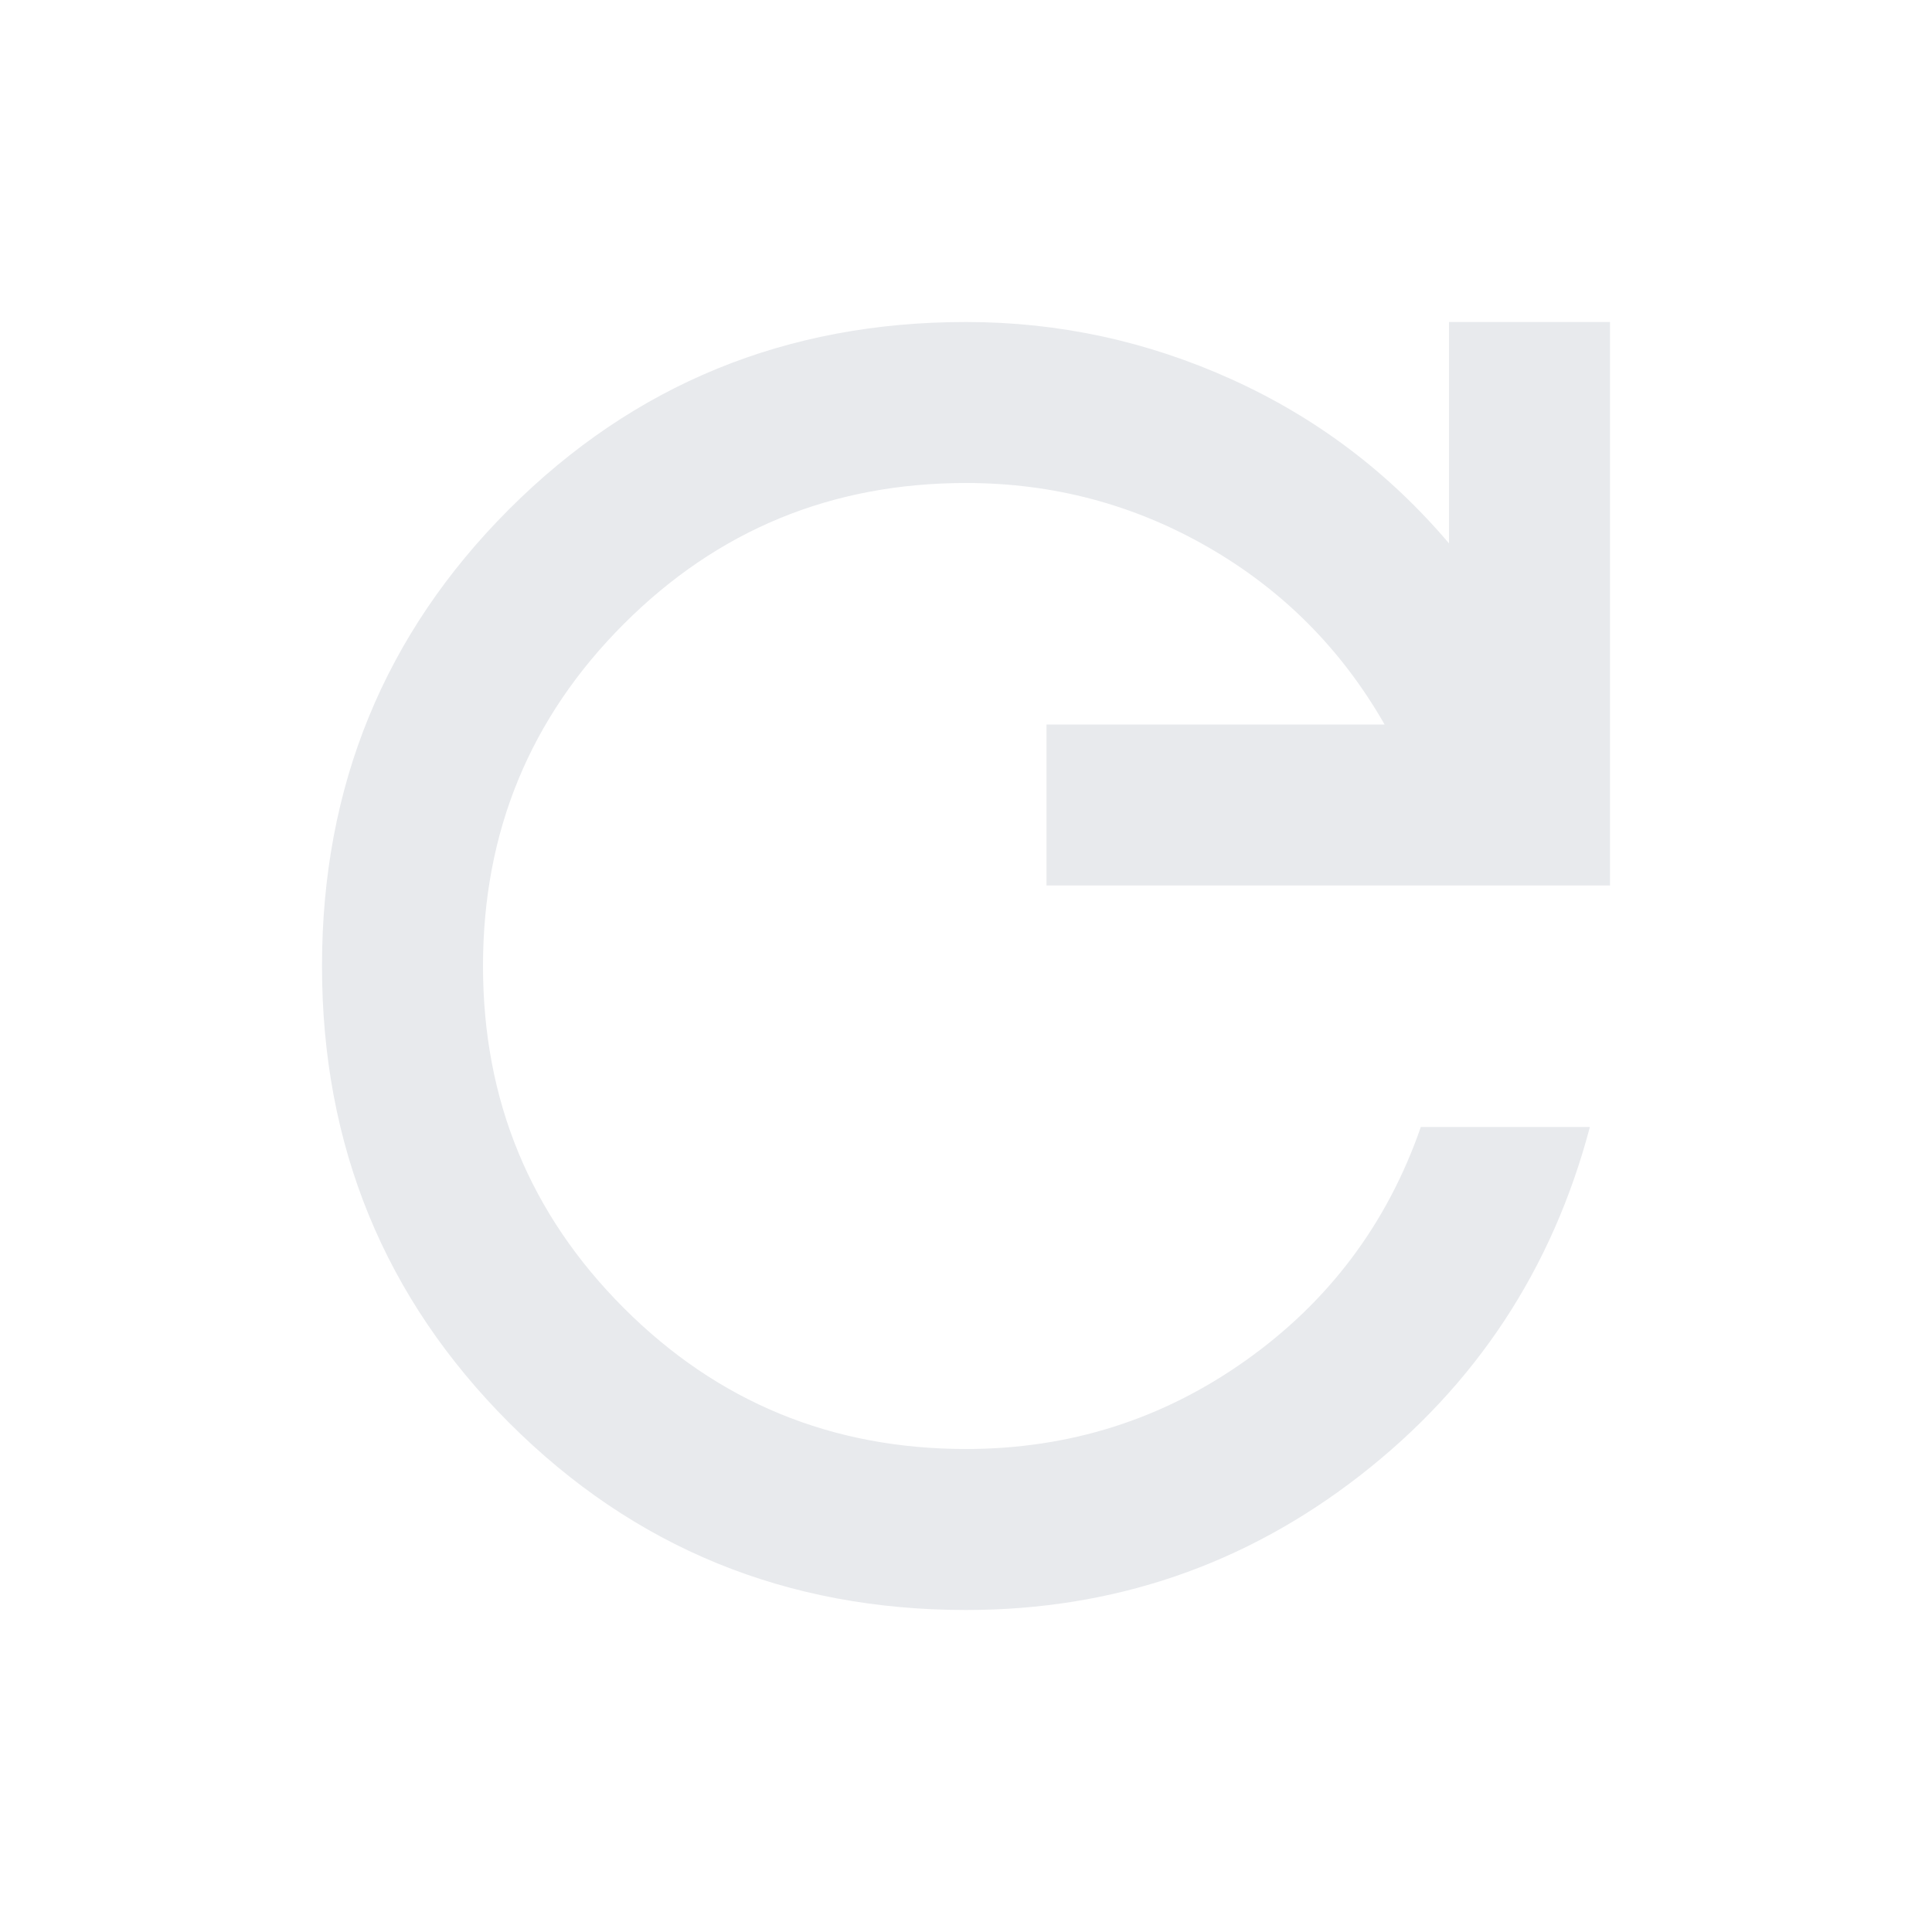
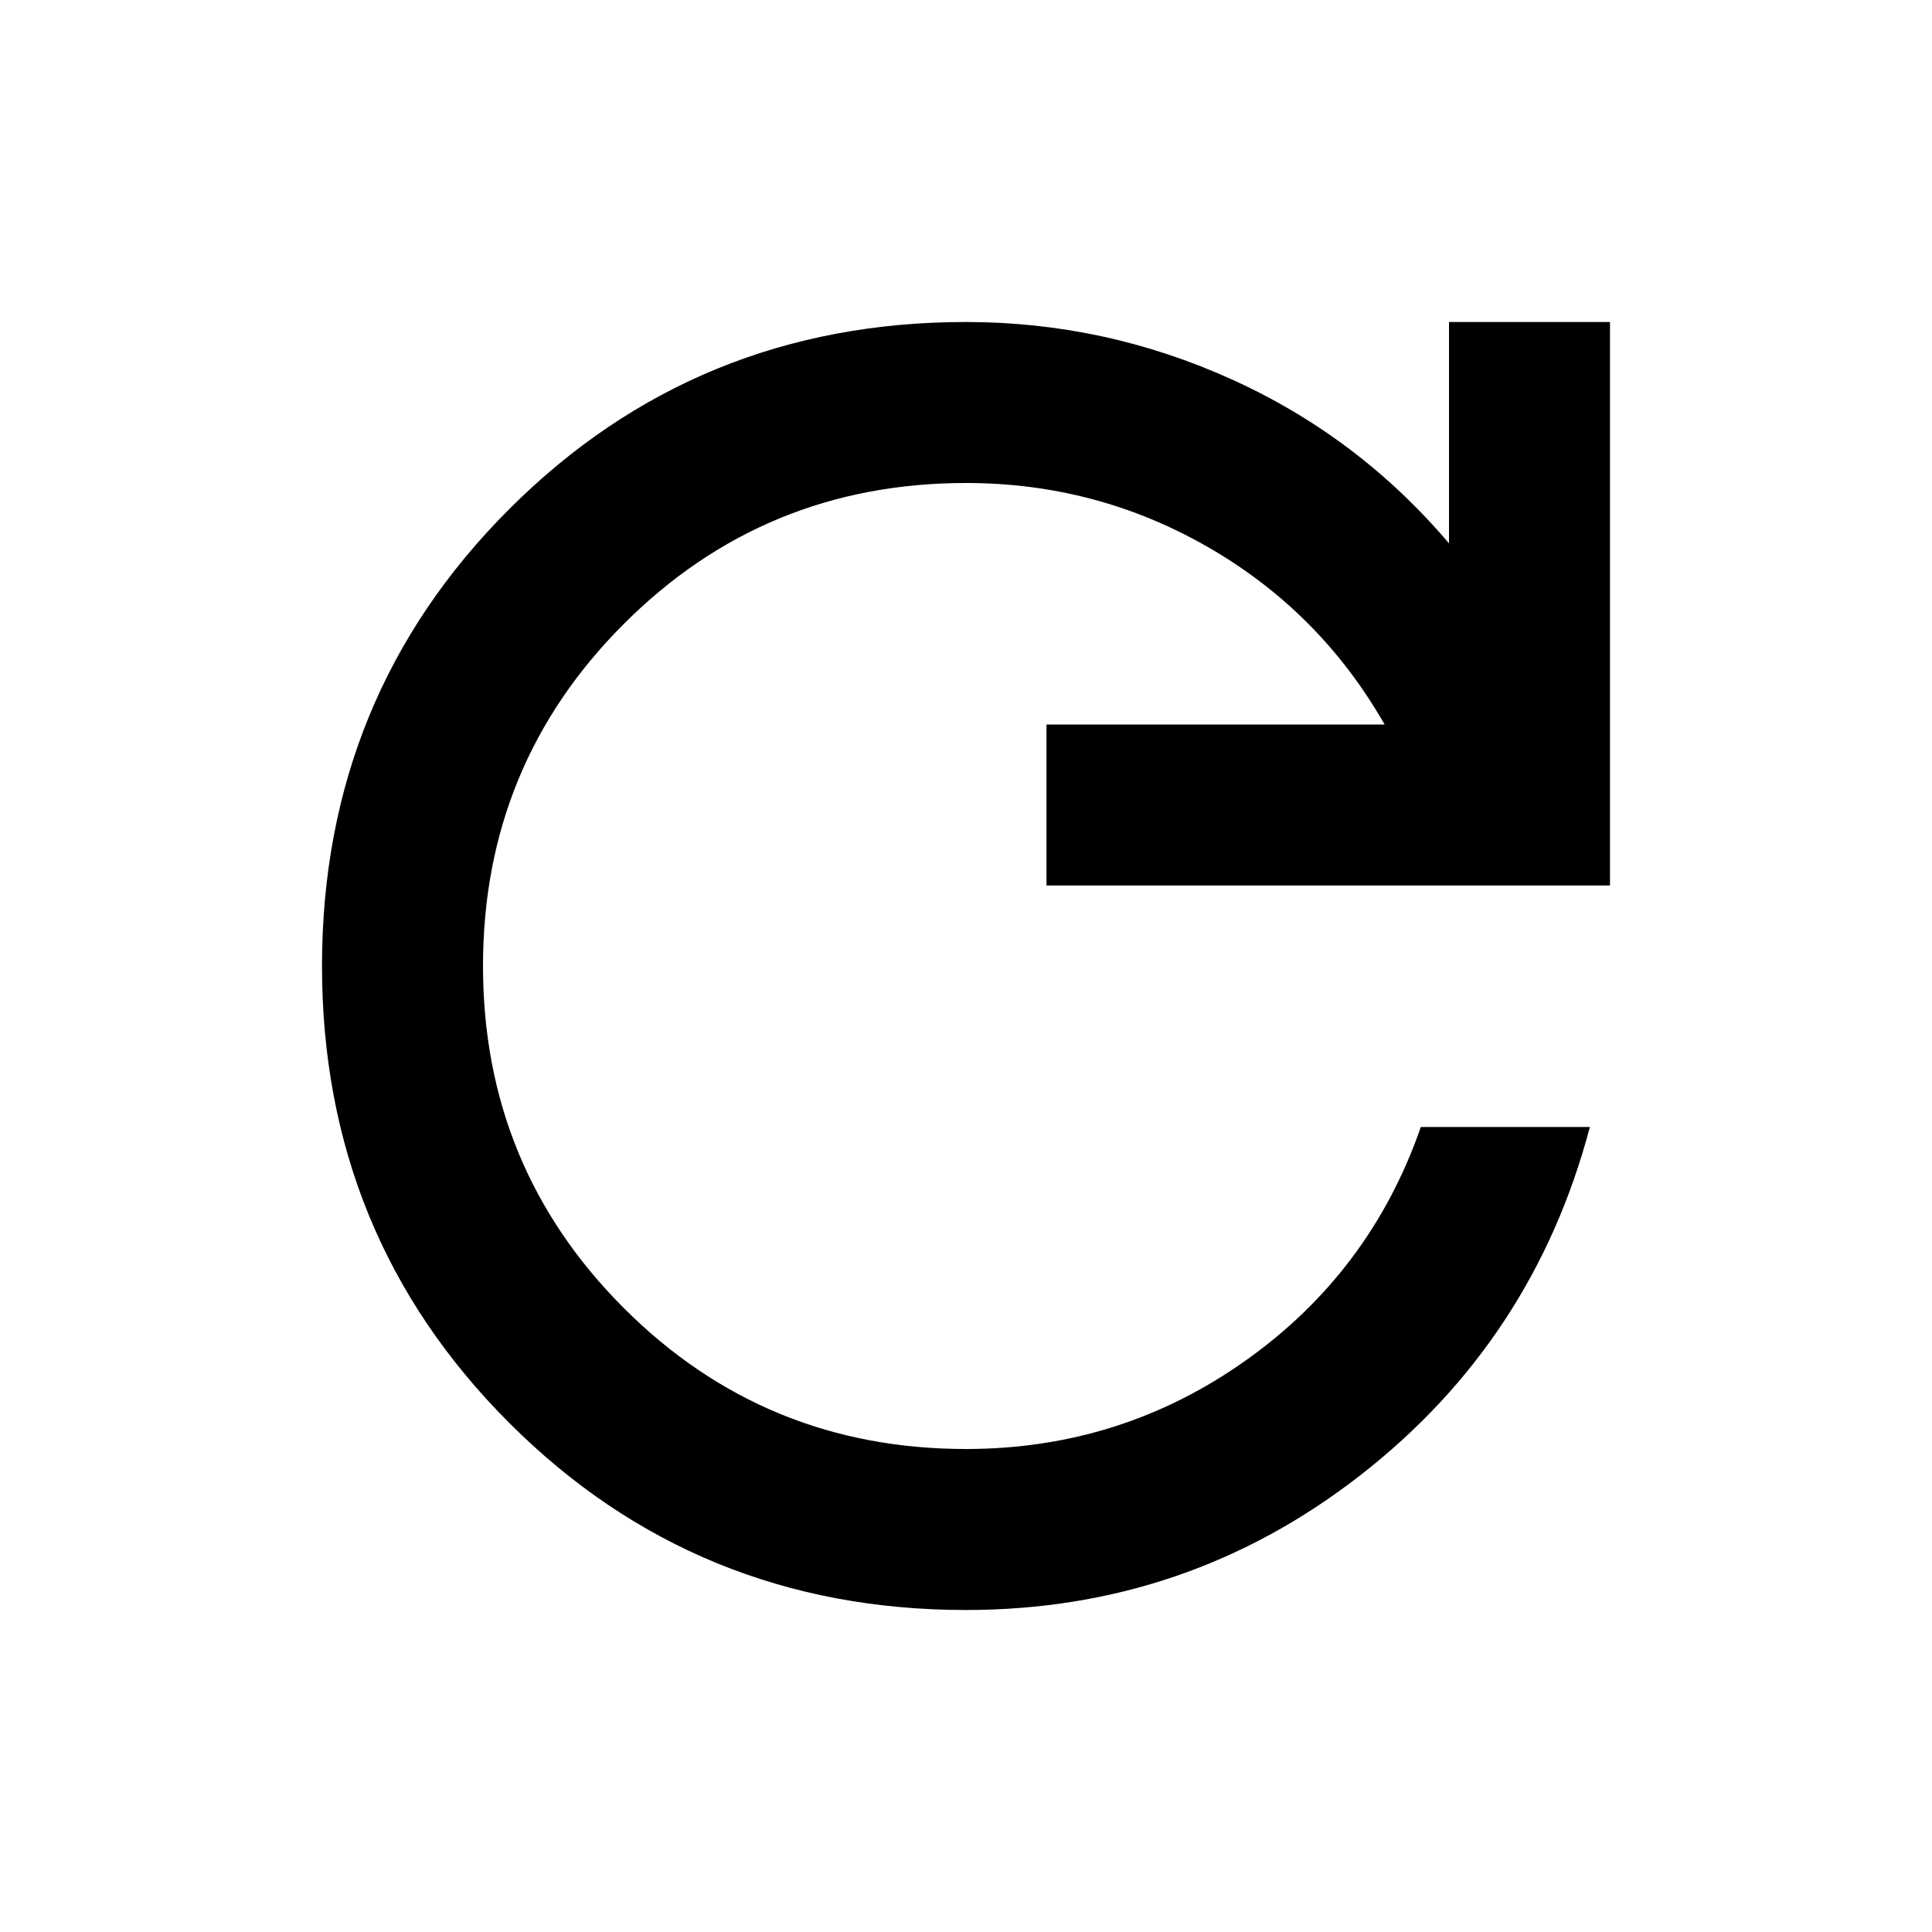
- <svg xmlns="http://www.w3.org/2000/svg" height="24px" viewBox="0 -960 960 960" width="24px" fill="#e8eaed">
+ <svg xmlns="http://www.w3.org/2000/svg" height="24px" viewBox="0 -960 960 960" width="24px" fill="currentcolor">
  <path d="M480-160q-134 0-227-93t-93-227q0-134 93-227t227-93q69 0 132 28.5T720-690v-110h80v280H520v-80h168q-32-56-87.5-88T480-720q-100 0-170 70t-70 170q0 100 70 170t170 70q77 0 139-44t87-116h84q-28 106-114 173t-196 67Z" />
</svg>
